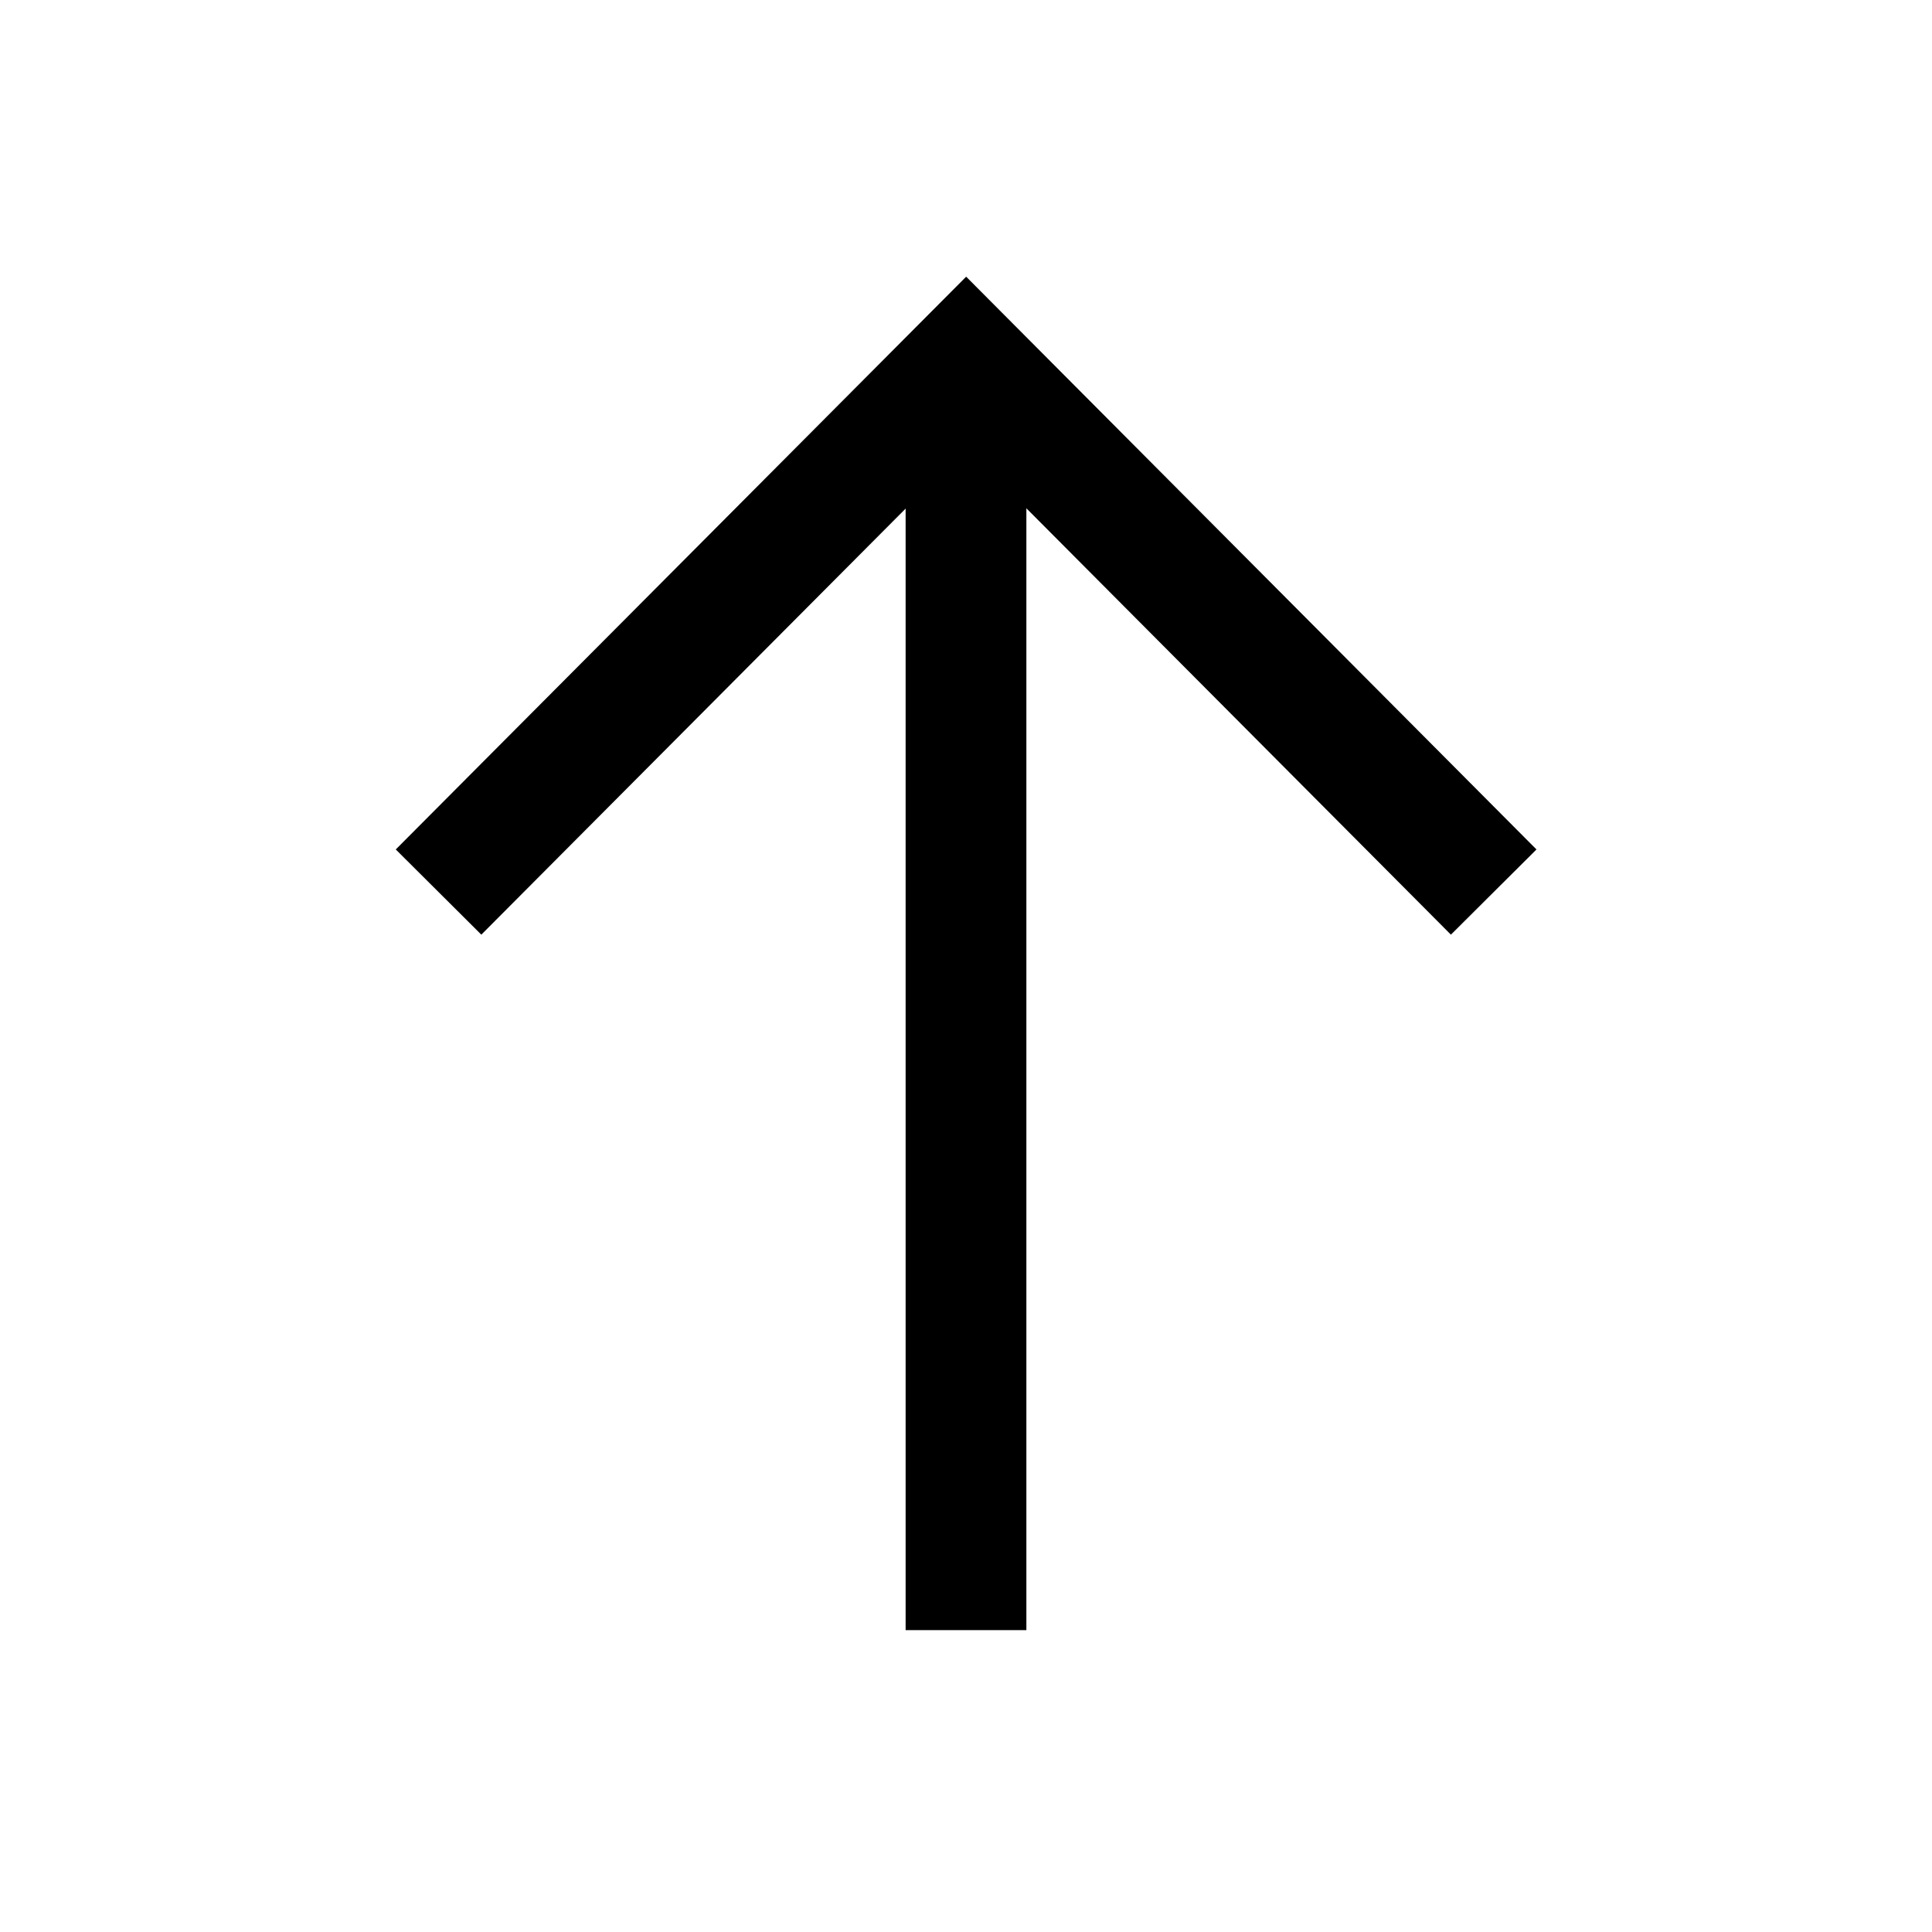
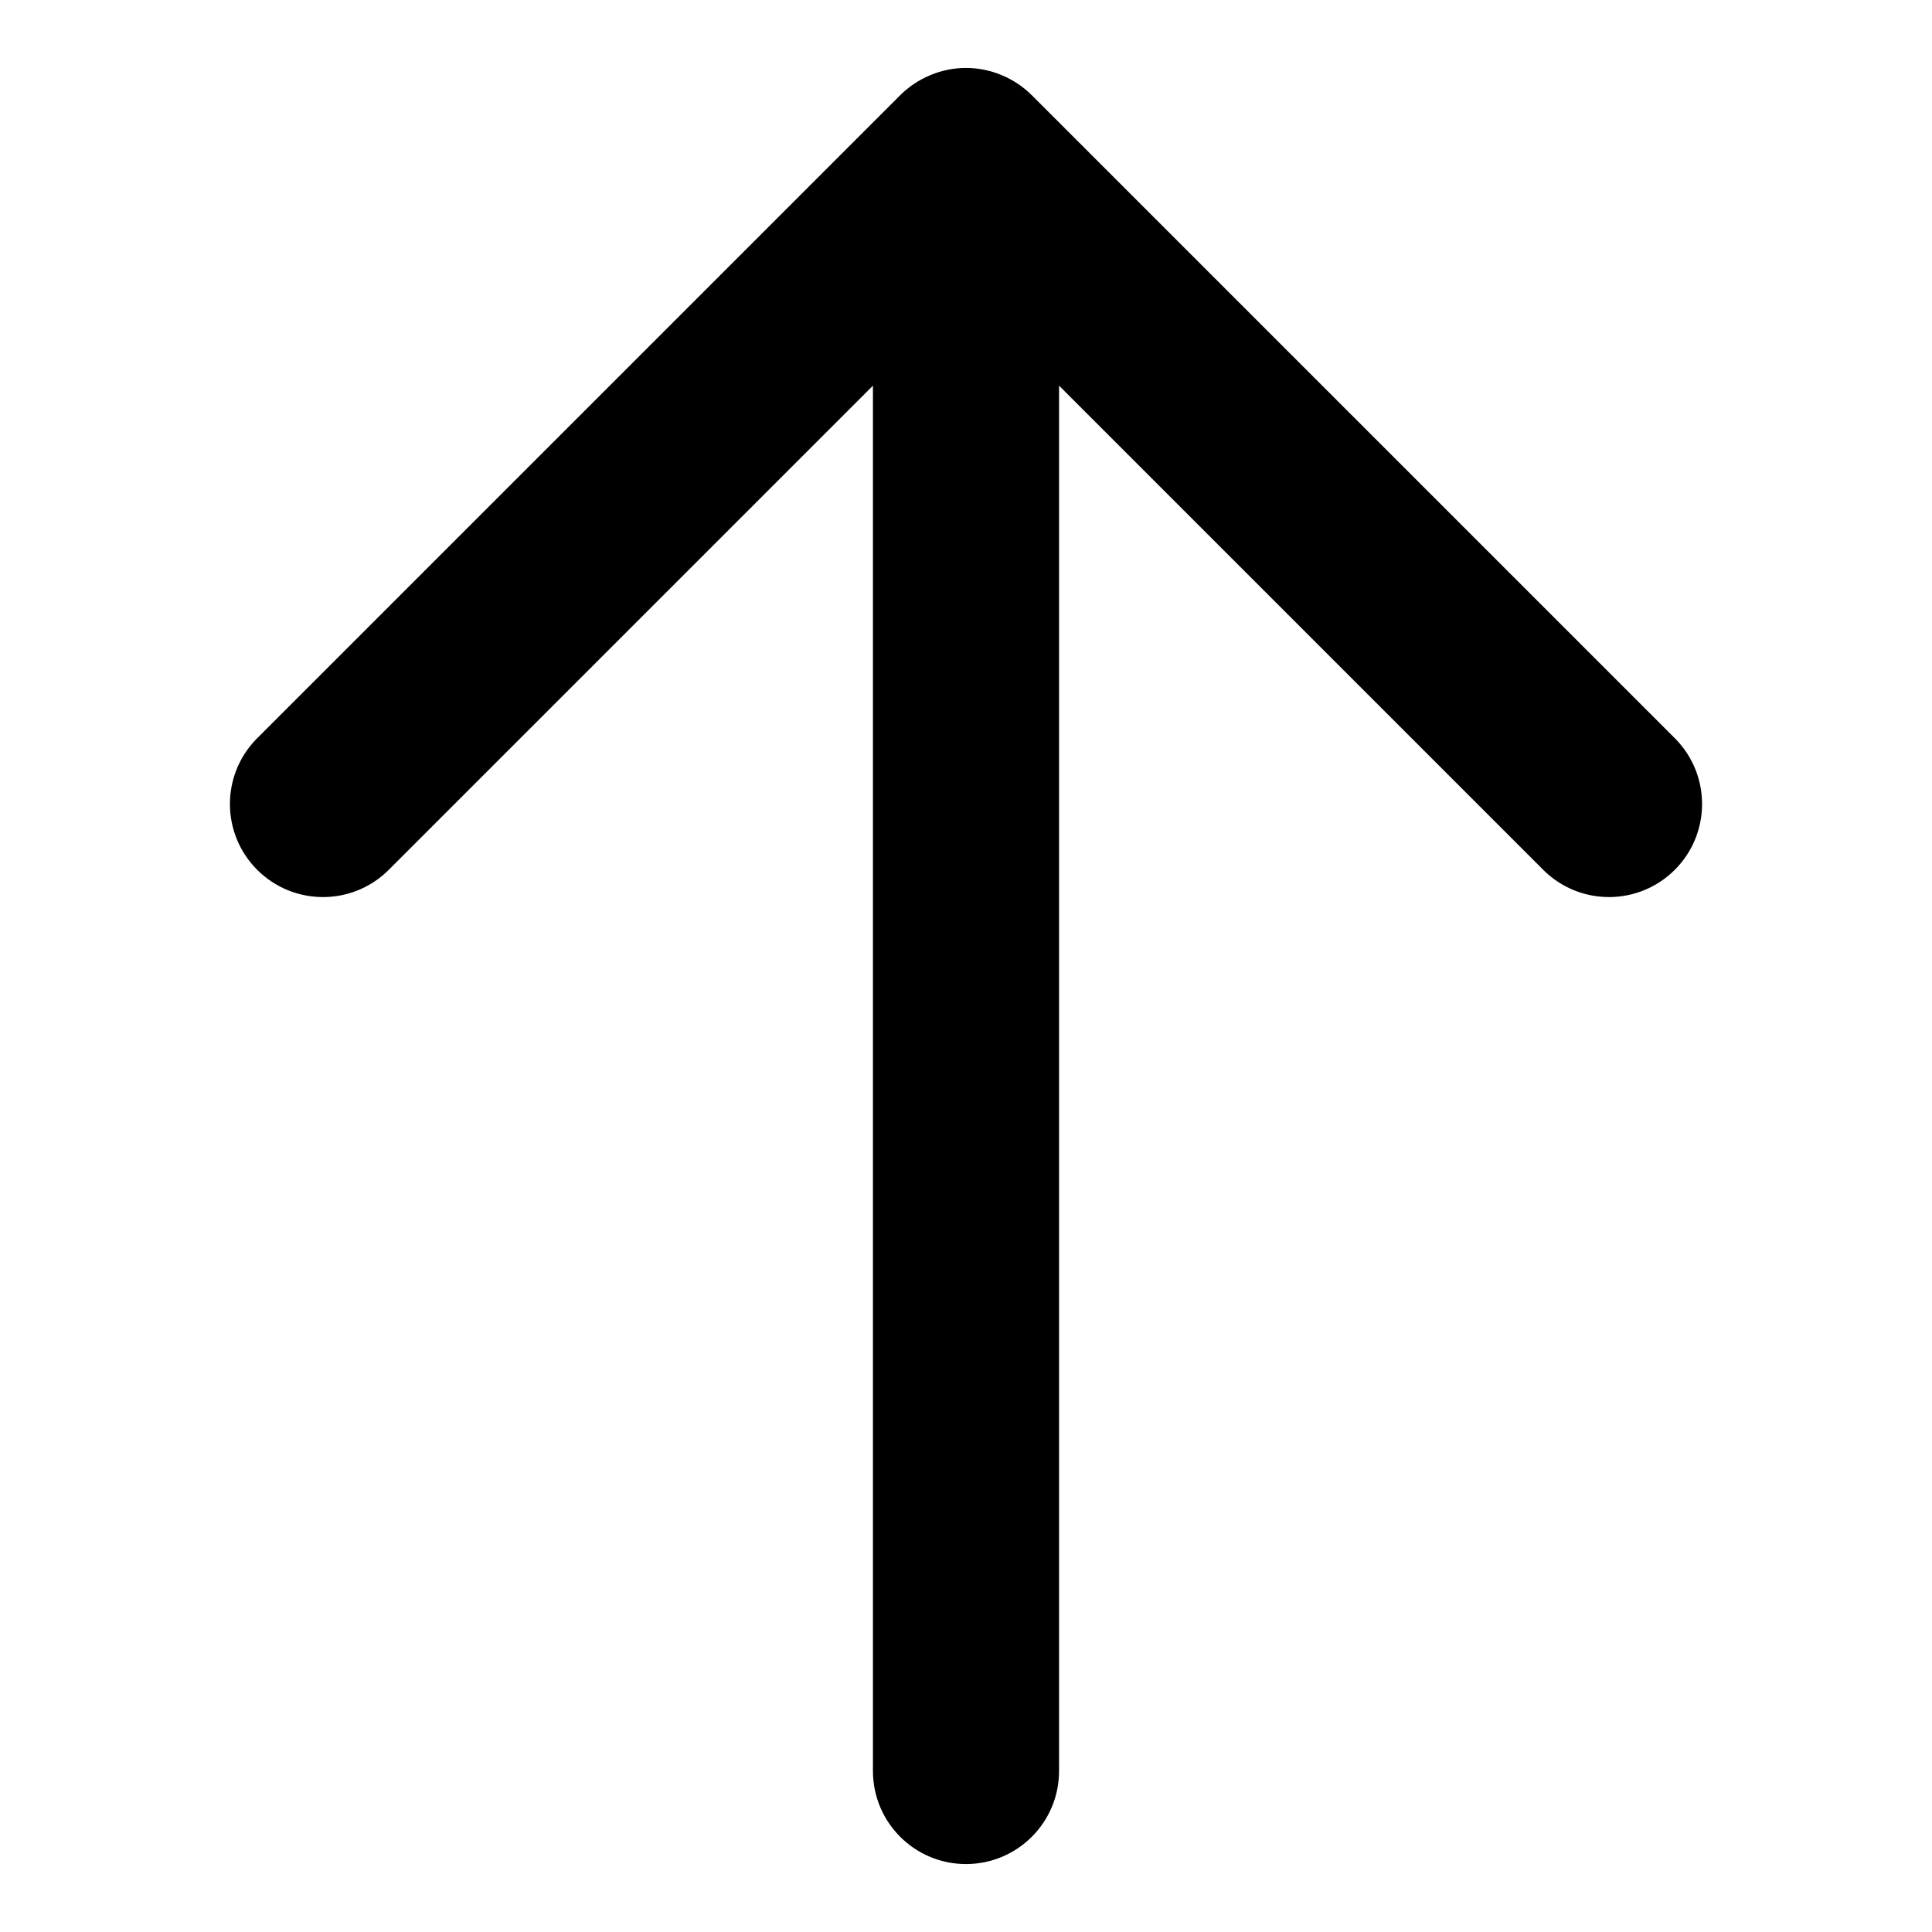
- <svg xmlns="http://www.w3.org/2000/svg" width="24" height="24" viewBox="0 0 24 24" fill="none">
-   <path d="M12 5.1V19.5" stroke="black" stroke-width="1.5" stroke-linecap="square" />
-   <path d="M18.026 10.55L12.002 4.5L5.977 10.55" stroke="black" stroke-width="1.5" stroke-linecap="square" />
+ <svg xmlns="http://www.w3.org/2000/svg" fill="#000000" viewBox="0 0 24 24" stroke="#000000" stroke-width="0.312">
+   <g transform="rotate(180 12 12)" stroke-linecap="round" stroke-linejoin="round">
+     <path d="M3.293,14.707a1,1,0,0,1,1.414-1.414L11,19.586V2a1,1,0,0,1,2,0V19.586l6.293-6.293a1,1,0,0,1,1.414,1.414l-8,8a1,1,0,0,1-.325.216.986.986,0,0,1-.764,0,1,1,0,0,1-.325-.216Z" />
+   </g>
</svg>
